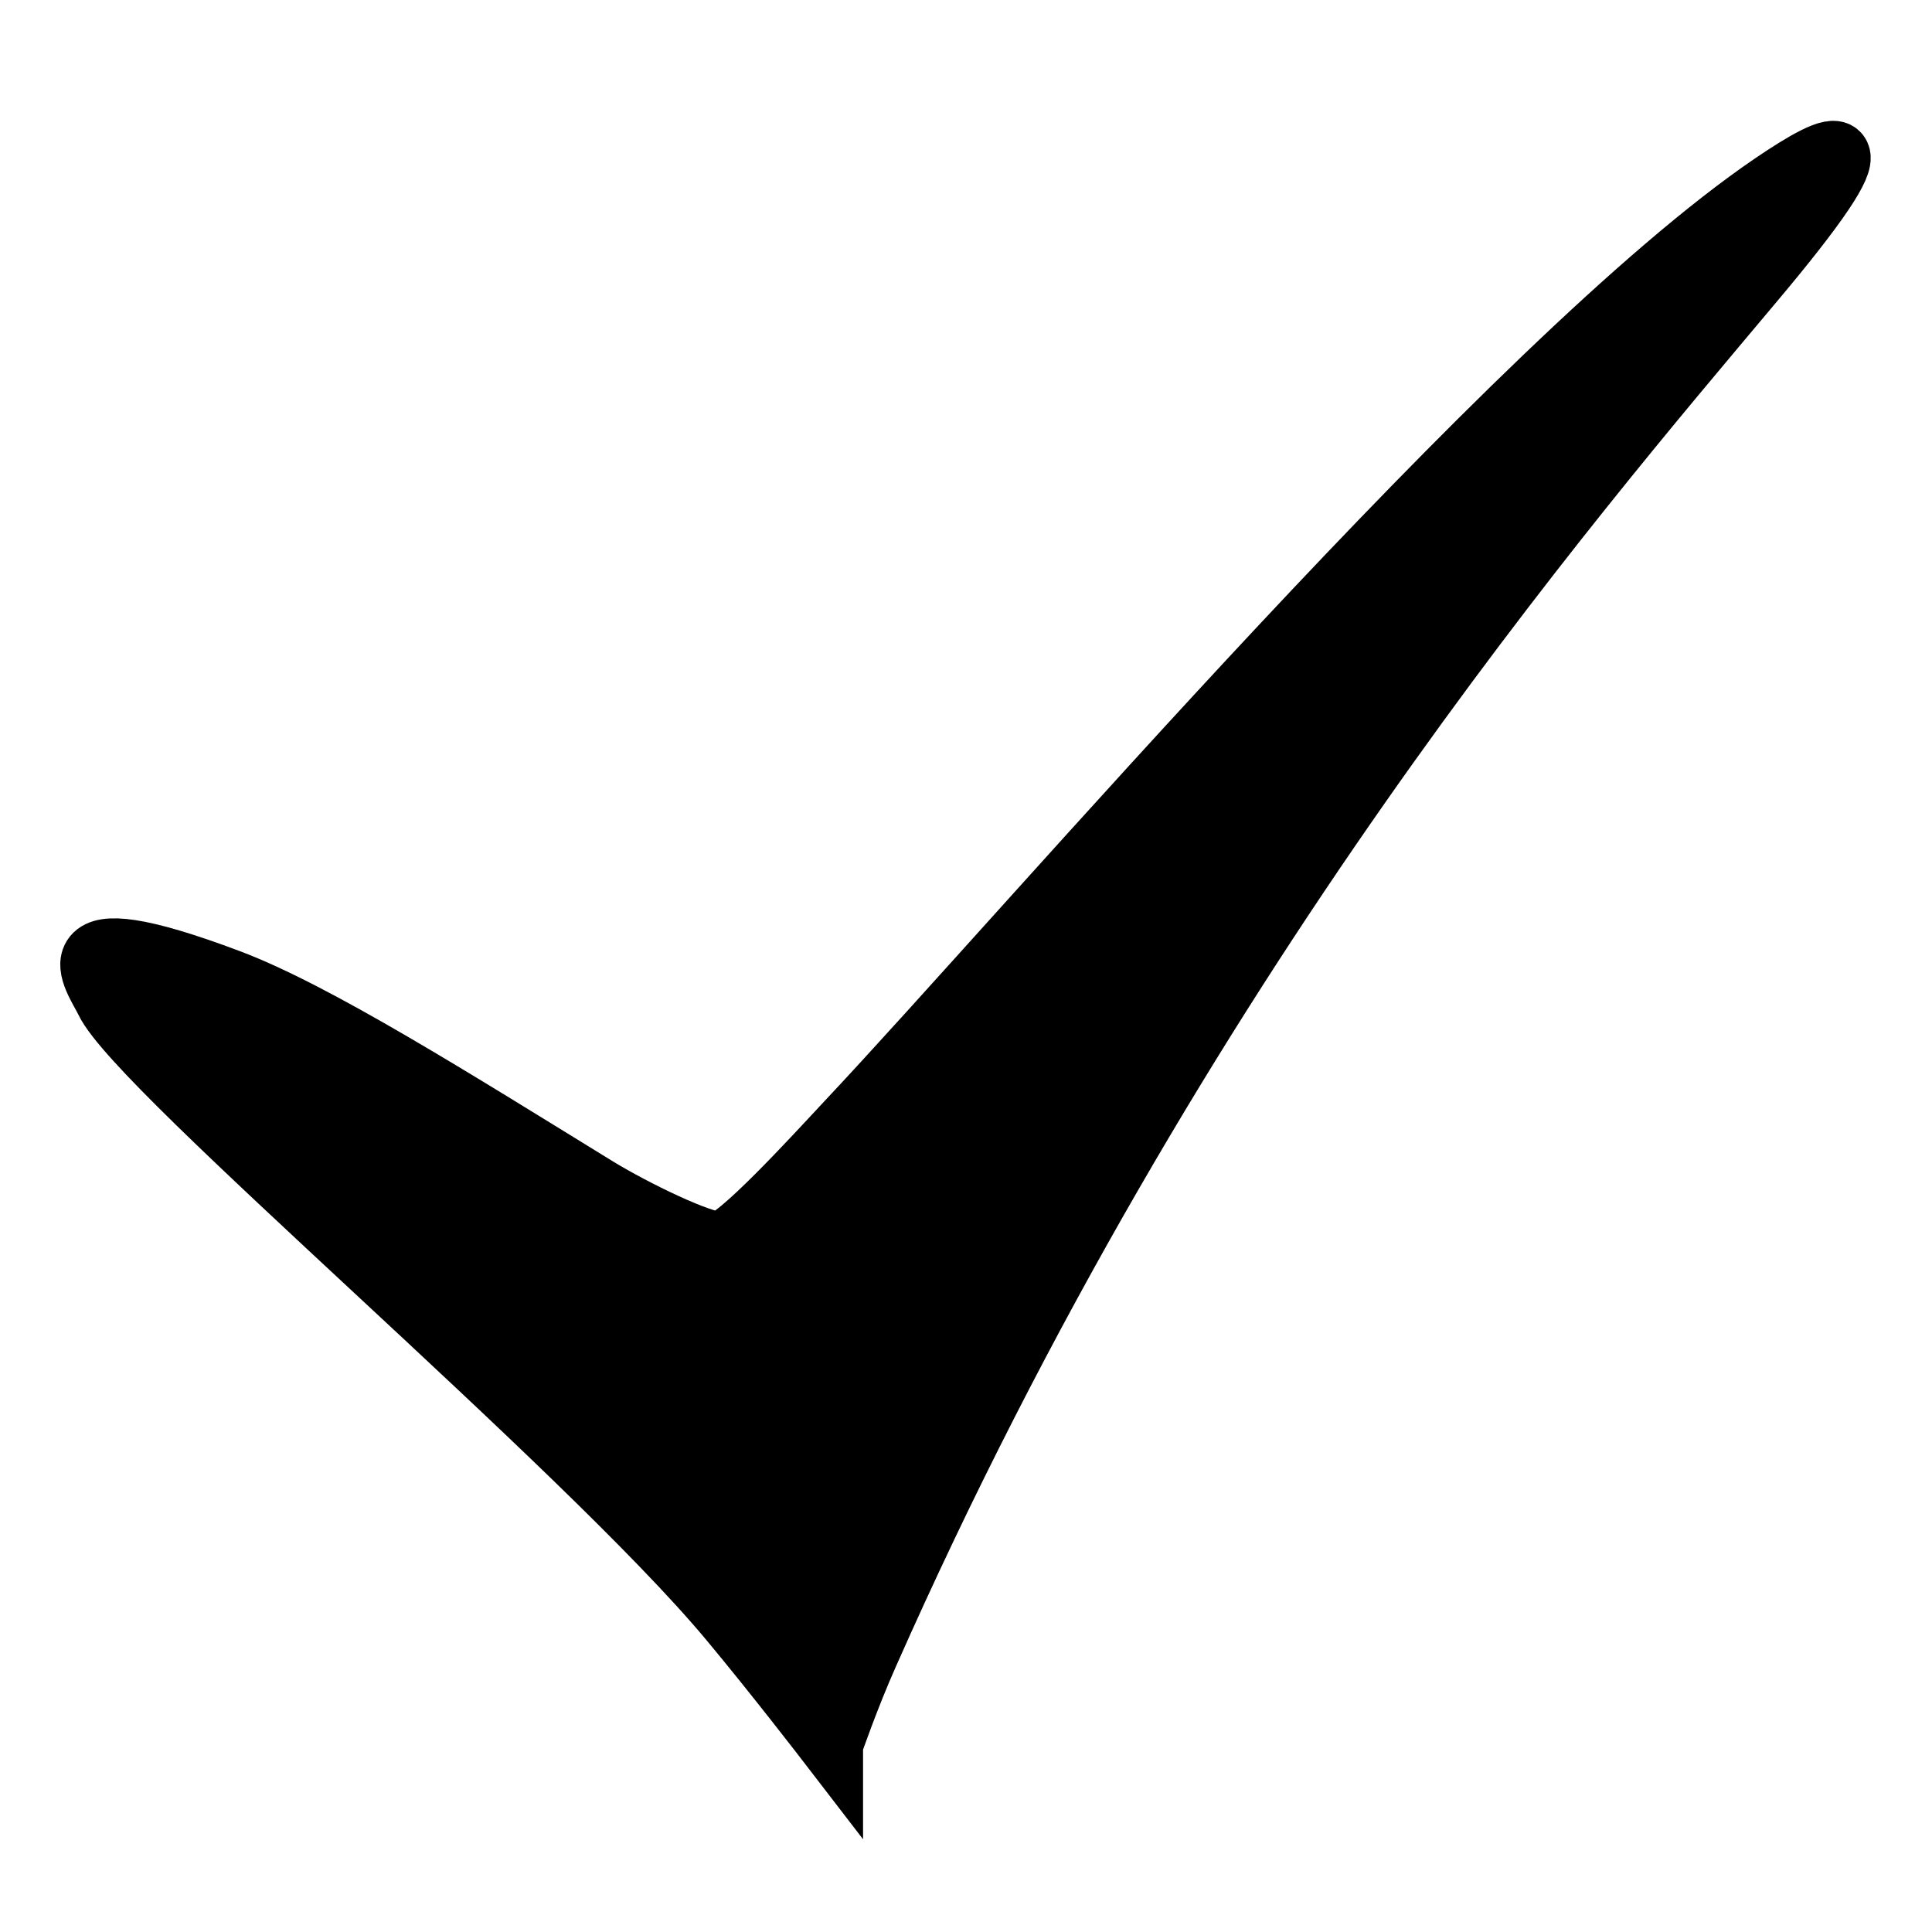
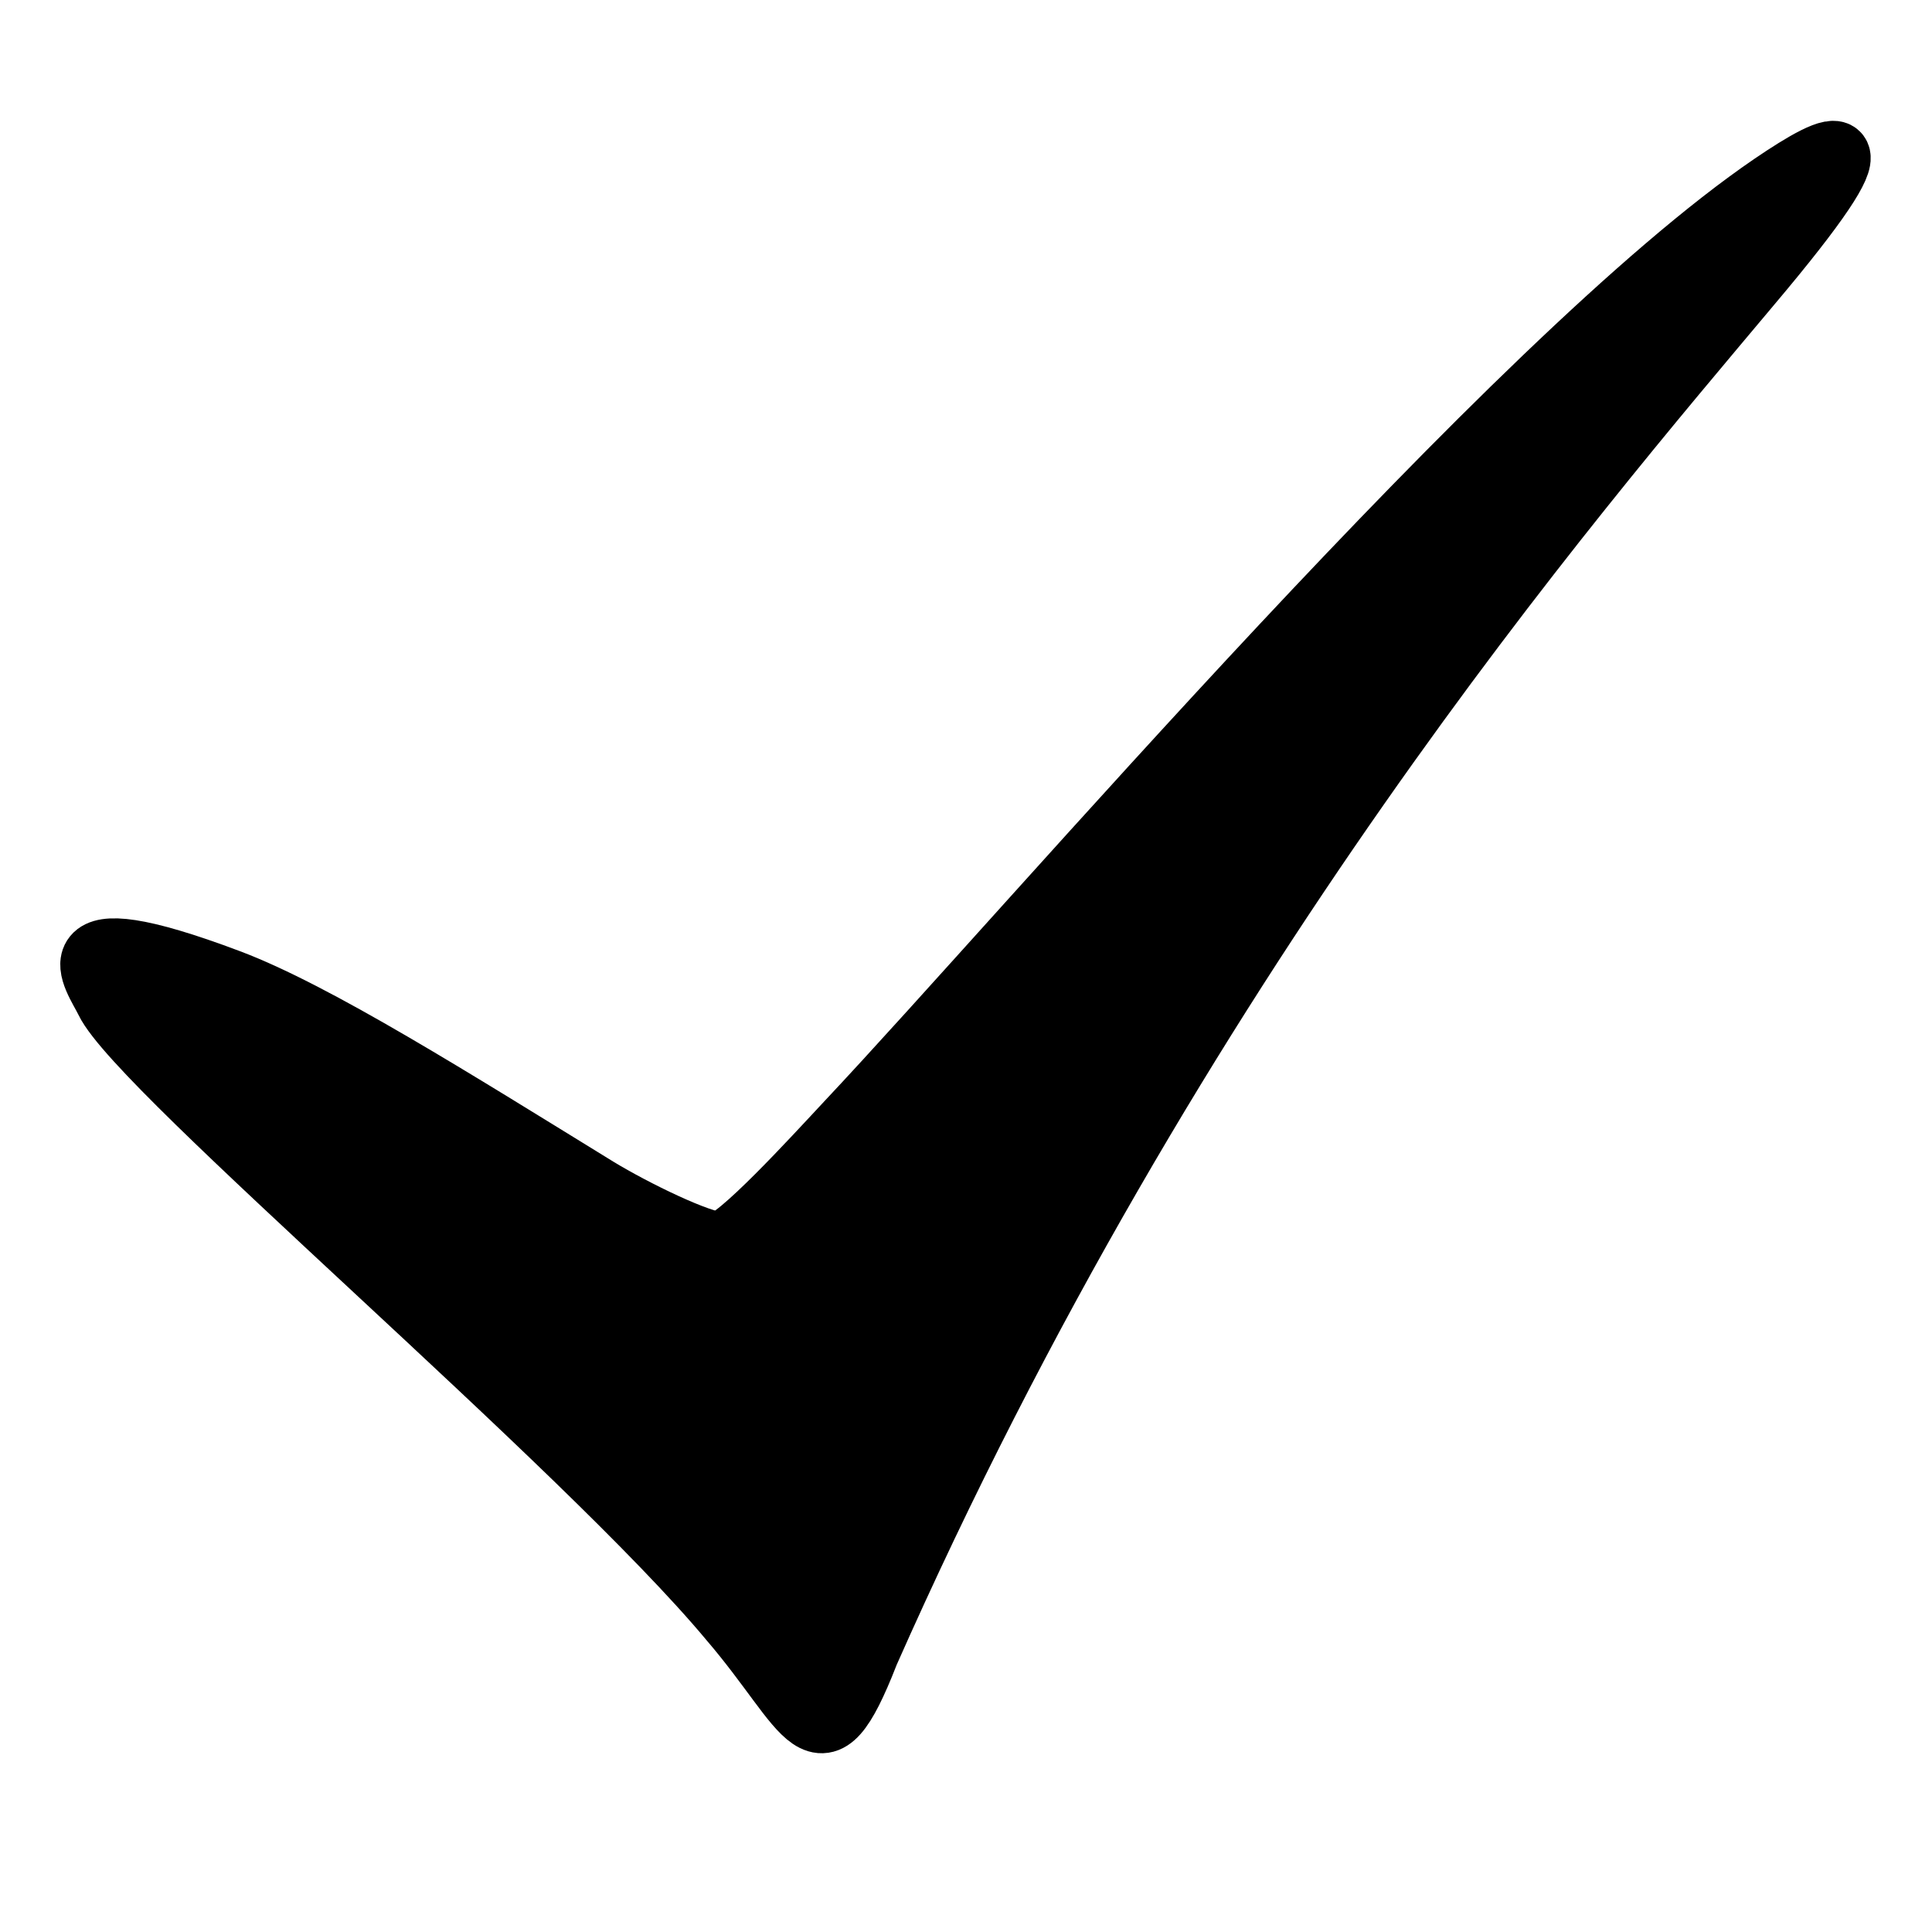
- <svg xmlns="http://www.w3.org/2000/svg" viewBox="0 0 16 16" width="16" version="1.1" height="16">
-   <path d="m6.88 14.444s0.135-0.392 0.295-0.751c2.562-5.789 5.853-9.6 7.308-11.335 1.183-1.401 0.719-1.177 0.199-0.823-2.137 1.456-6.129 6.14-7.656 7.764-0.279 0.299-0.922 1.004-1.067 1.004-0.16 0-0.705-0.263-1.02-0.455-1.19-0.732-2.33-1.451-3.045-1.72-1.523-0.574-1.092-0.026-1.005 0.157 0.271 0.568 3.948 3.664 5.165 5.124 0.377 0.452 0.826 1.036 0.826 1.036z" stroke="#000" stroke-miterlimit="10" stroke-width=".535" />
+ <svg xmlns="http://www.w3.org/2000/svg" height="16" viewBox="0 0 16 16" width="16" version="1.1">
+   <path d="m7.175 13.693c2.562-5.789 5.853-9.6 7.308-11.335 1.183-1.401 0.719-1.177 0.199-0.823-2.137 1.456-6.129 6.14-7.656 7.764-0.279 0.299-0.922 1.004-1.067 1.004-0.16 0-0.705-0.263-1.02-0.455-1.19-0.732-2.33-1.451-3.045-1.72-1.523-0.574-1.092-0.026-1.005 0.157 0.271 0.568 3.948 3.664 5.165 5.124 0.664 0.775 0.725 1.292 1.121 0.286z" stroke="#000" stroke-miterlimit="10" stroke-width="0.535" />
</svg>
